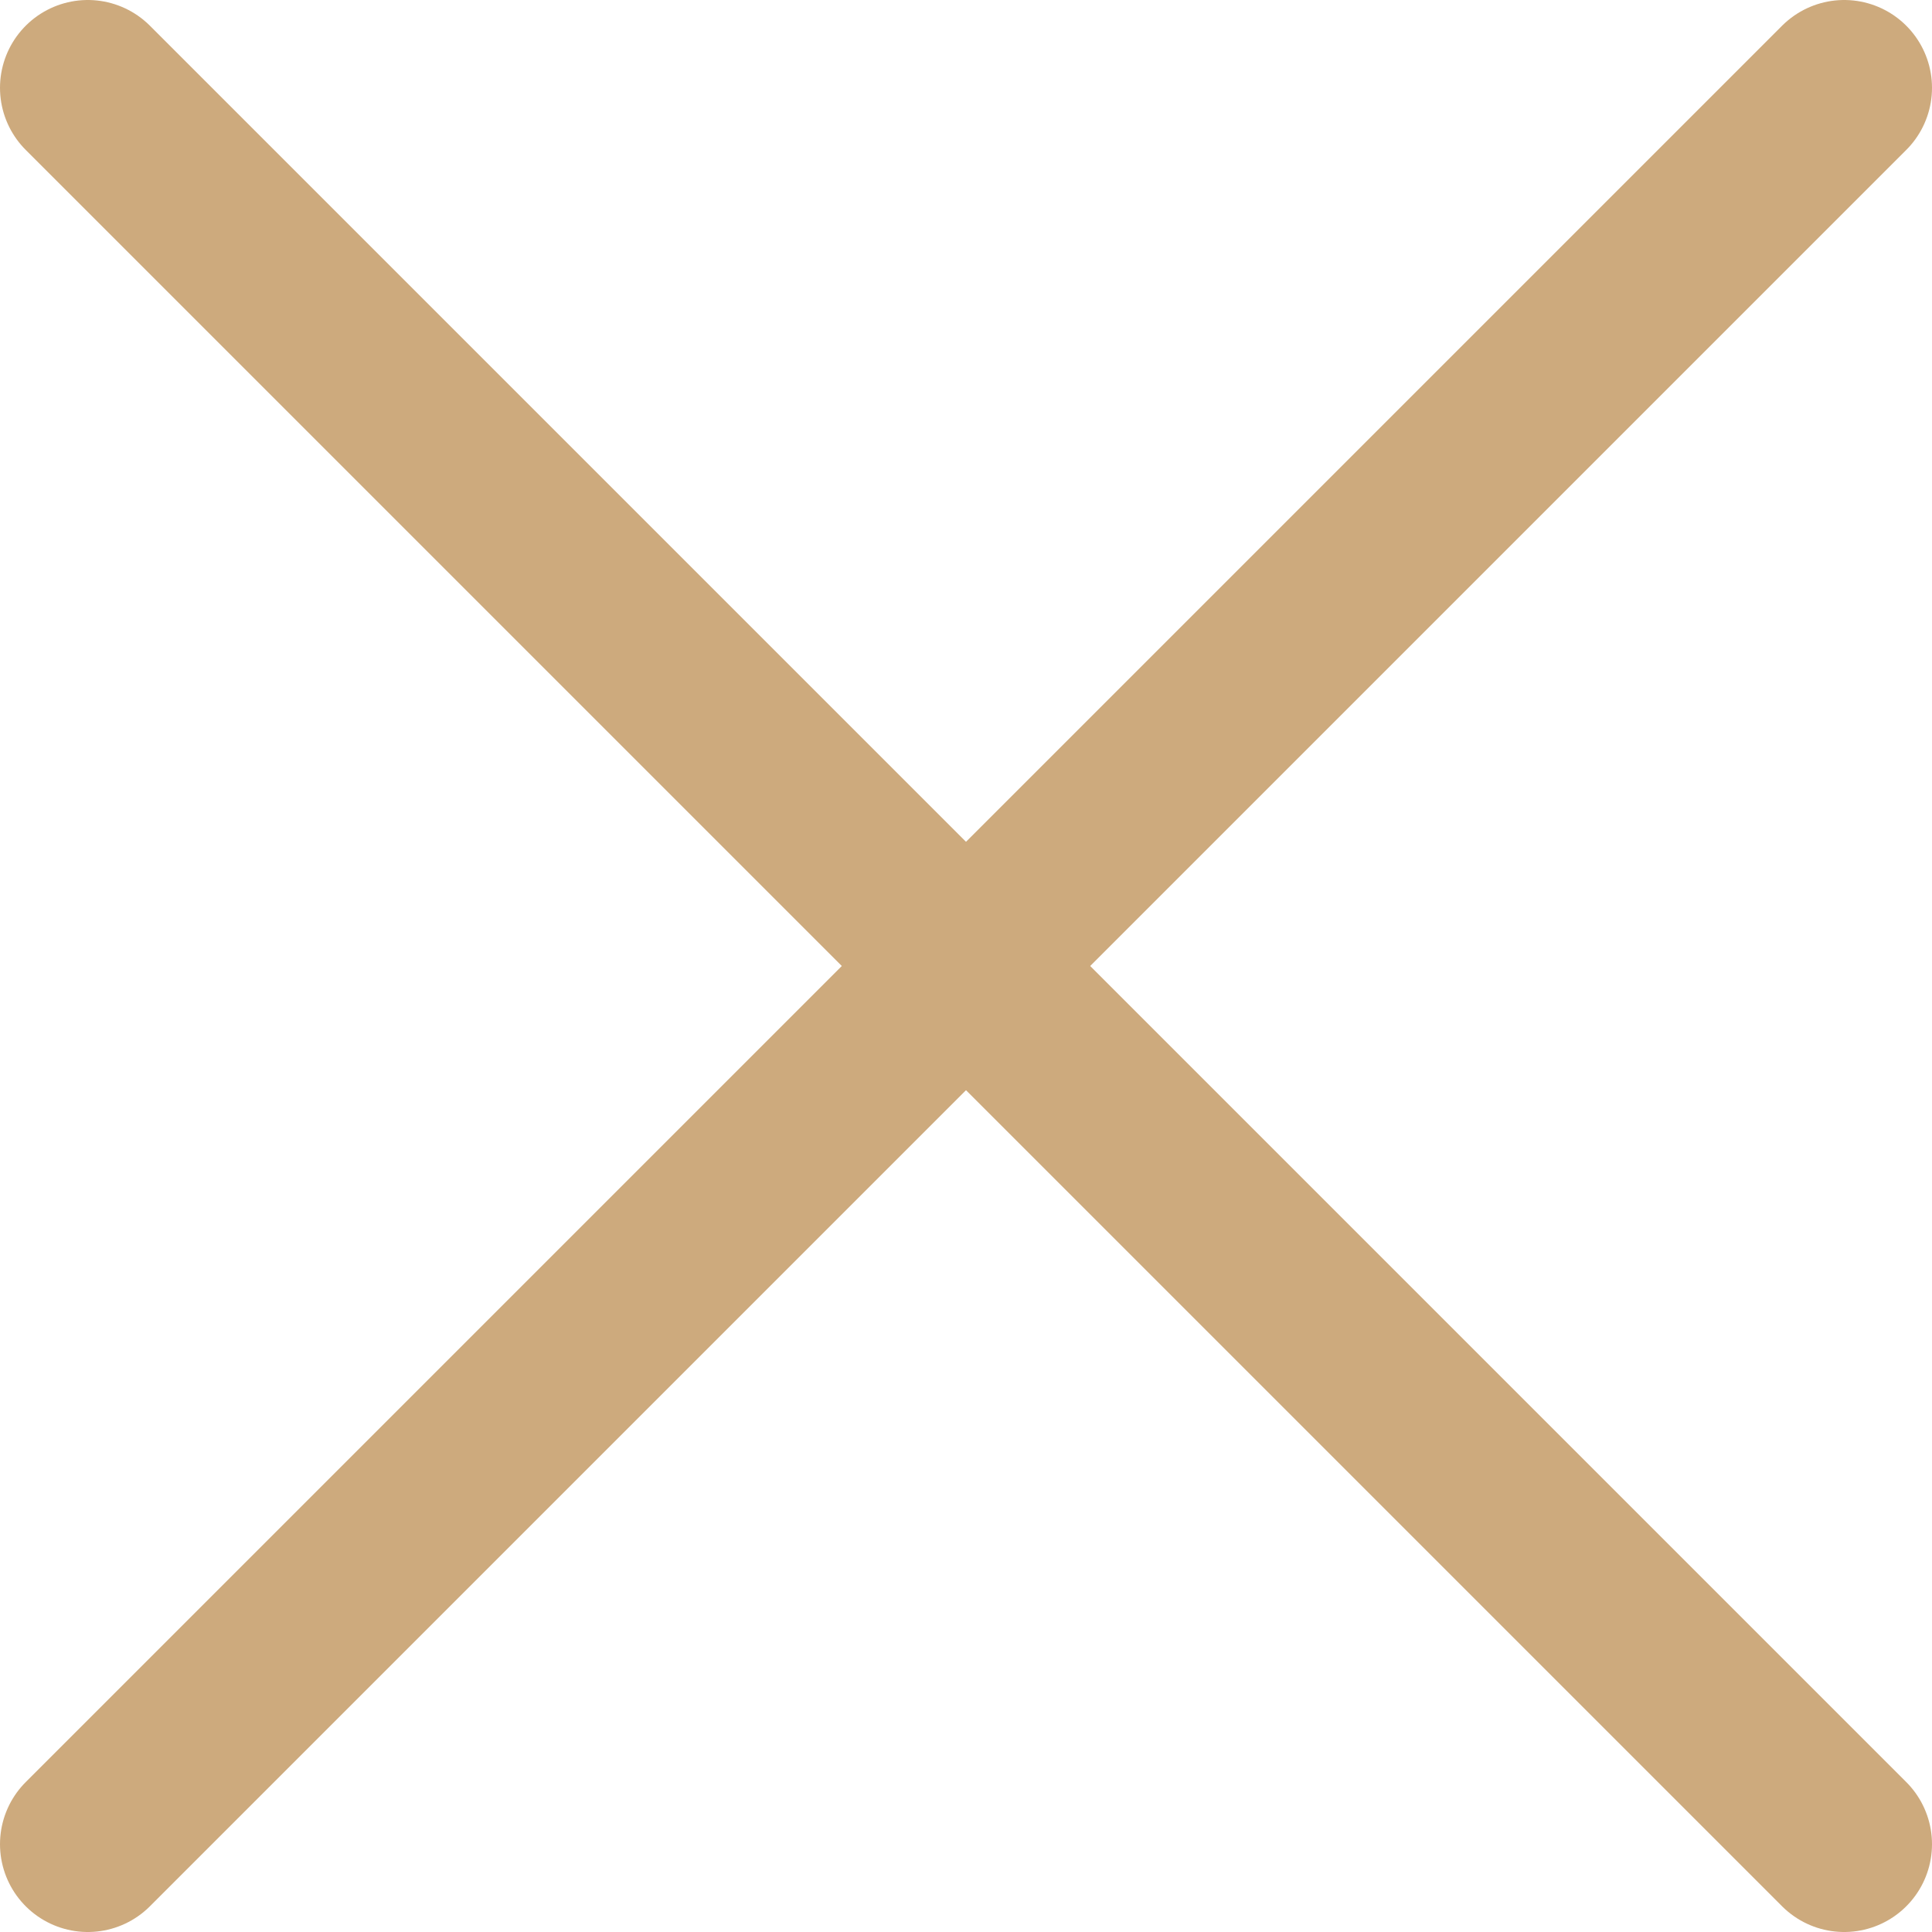
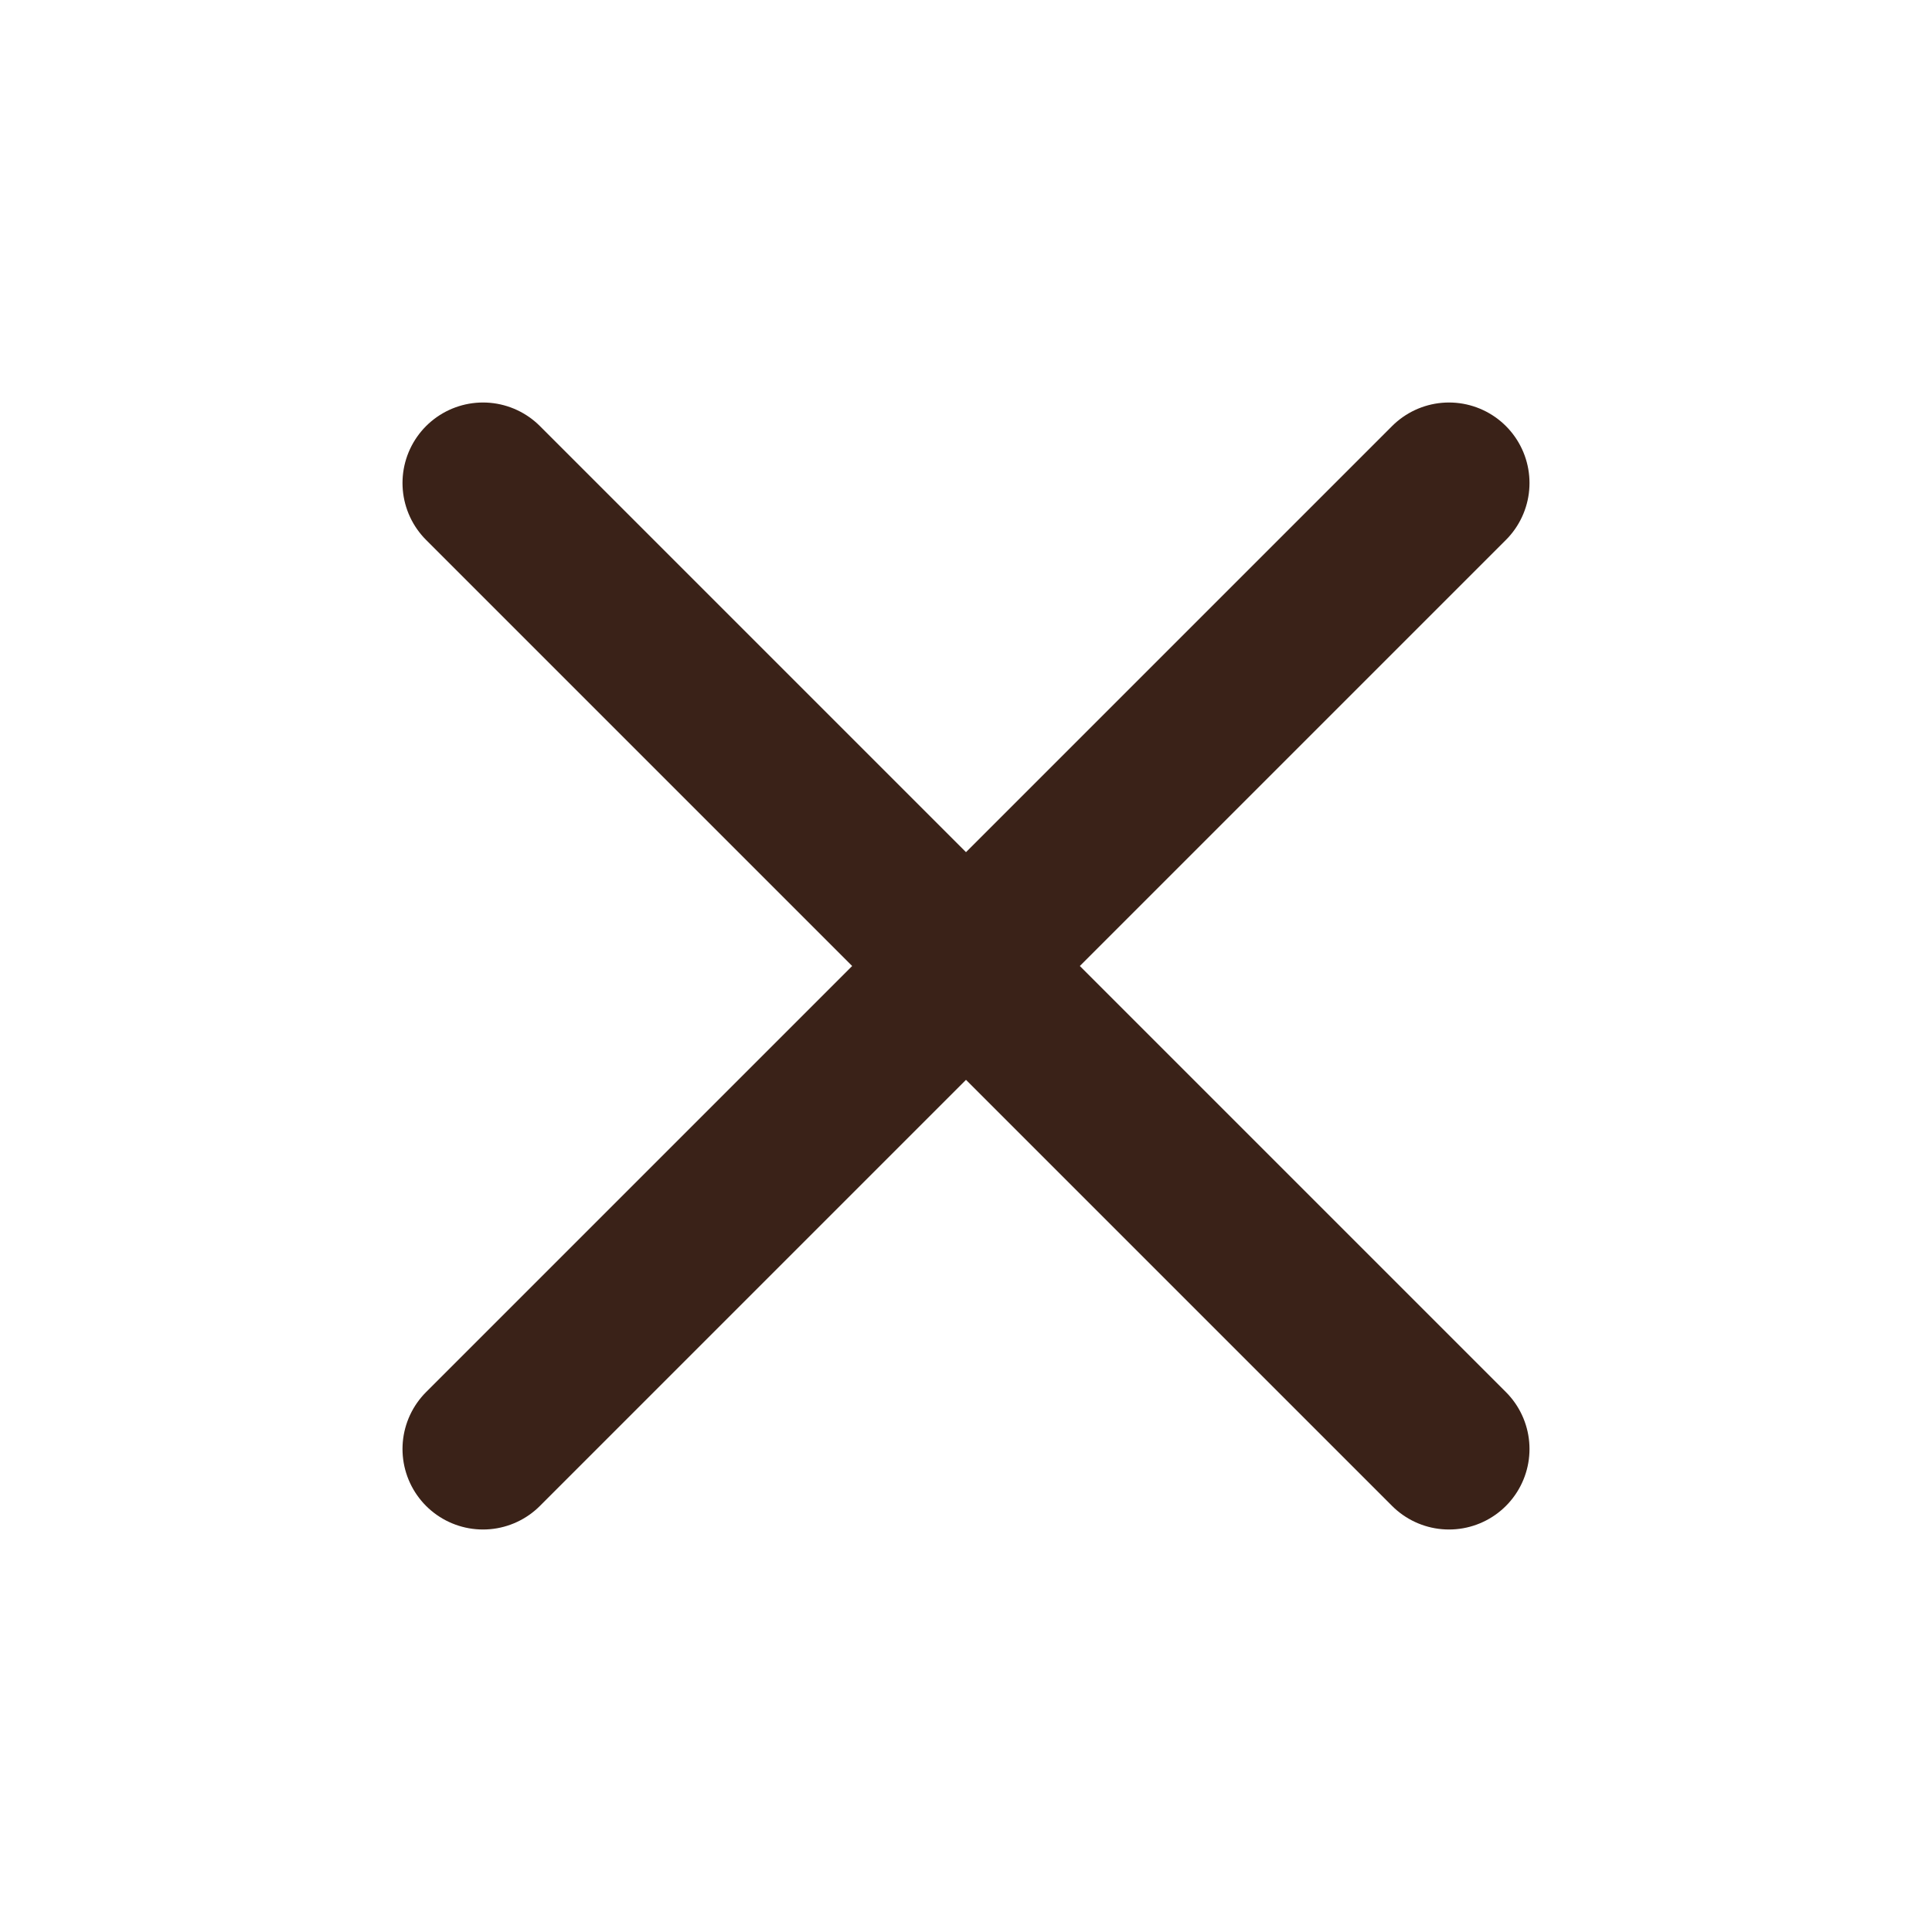
- <svg xmlns="http://www.w3.org/2000/svg" width="11" height="11" viewBox="0 0 11 11" fill="none">
-   <path d="M10.5 0.5L0.5 10.5" stroke="#CDAA7D" stroke-linecap="round" stroke-linejoin="round" />
-   <path d="M0.5 0.5L10.5 10.5" stroke="#CDAA7D" stroke-linecap="round" stroke-linejoin="round" />
+ <svg xmlns="http://www.w3.org/2000/svg" width="24" height="24" viewBox="0 0 24 24" fill="none">
+   <path d="M6 6l12 12M18 6 6 18" stroke="#3A2218" stroke-width="2" stroke-linecap="round" stroke-linejoin="round" />
</svg>
